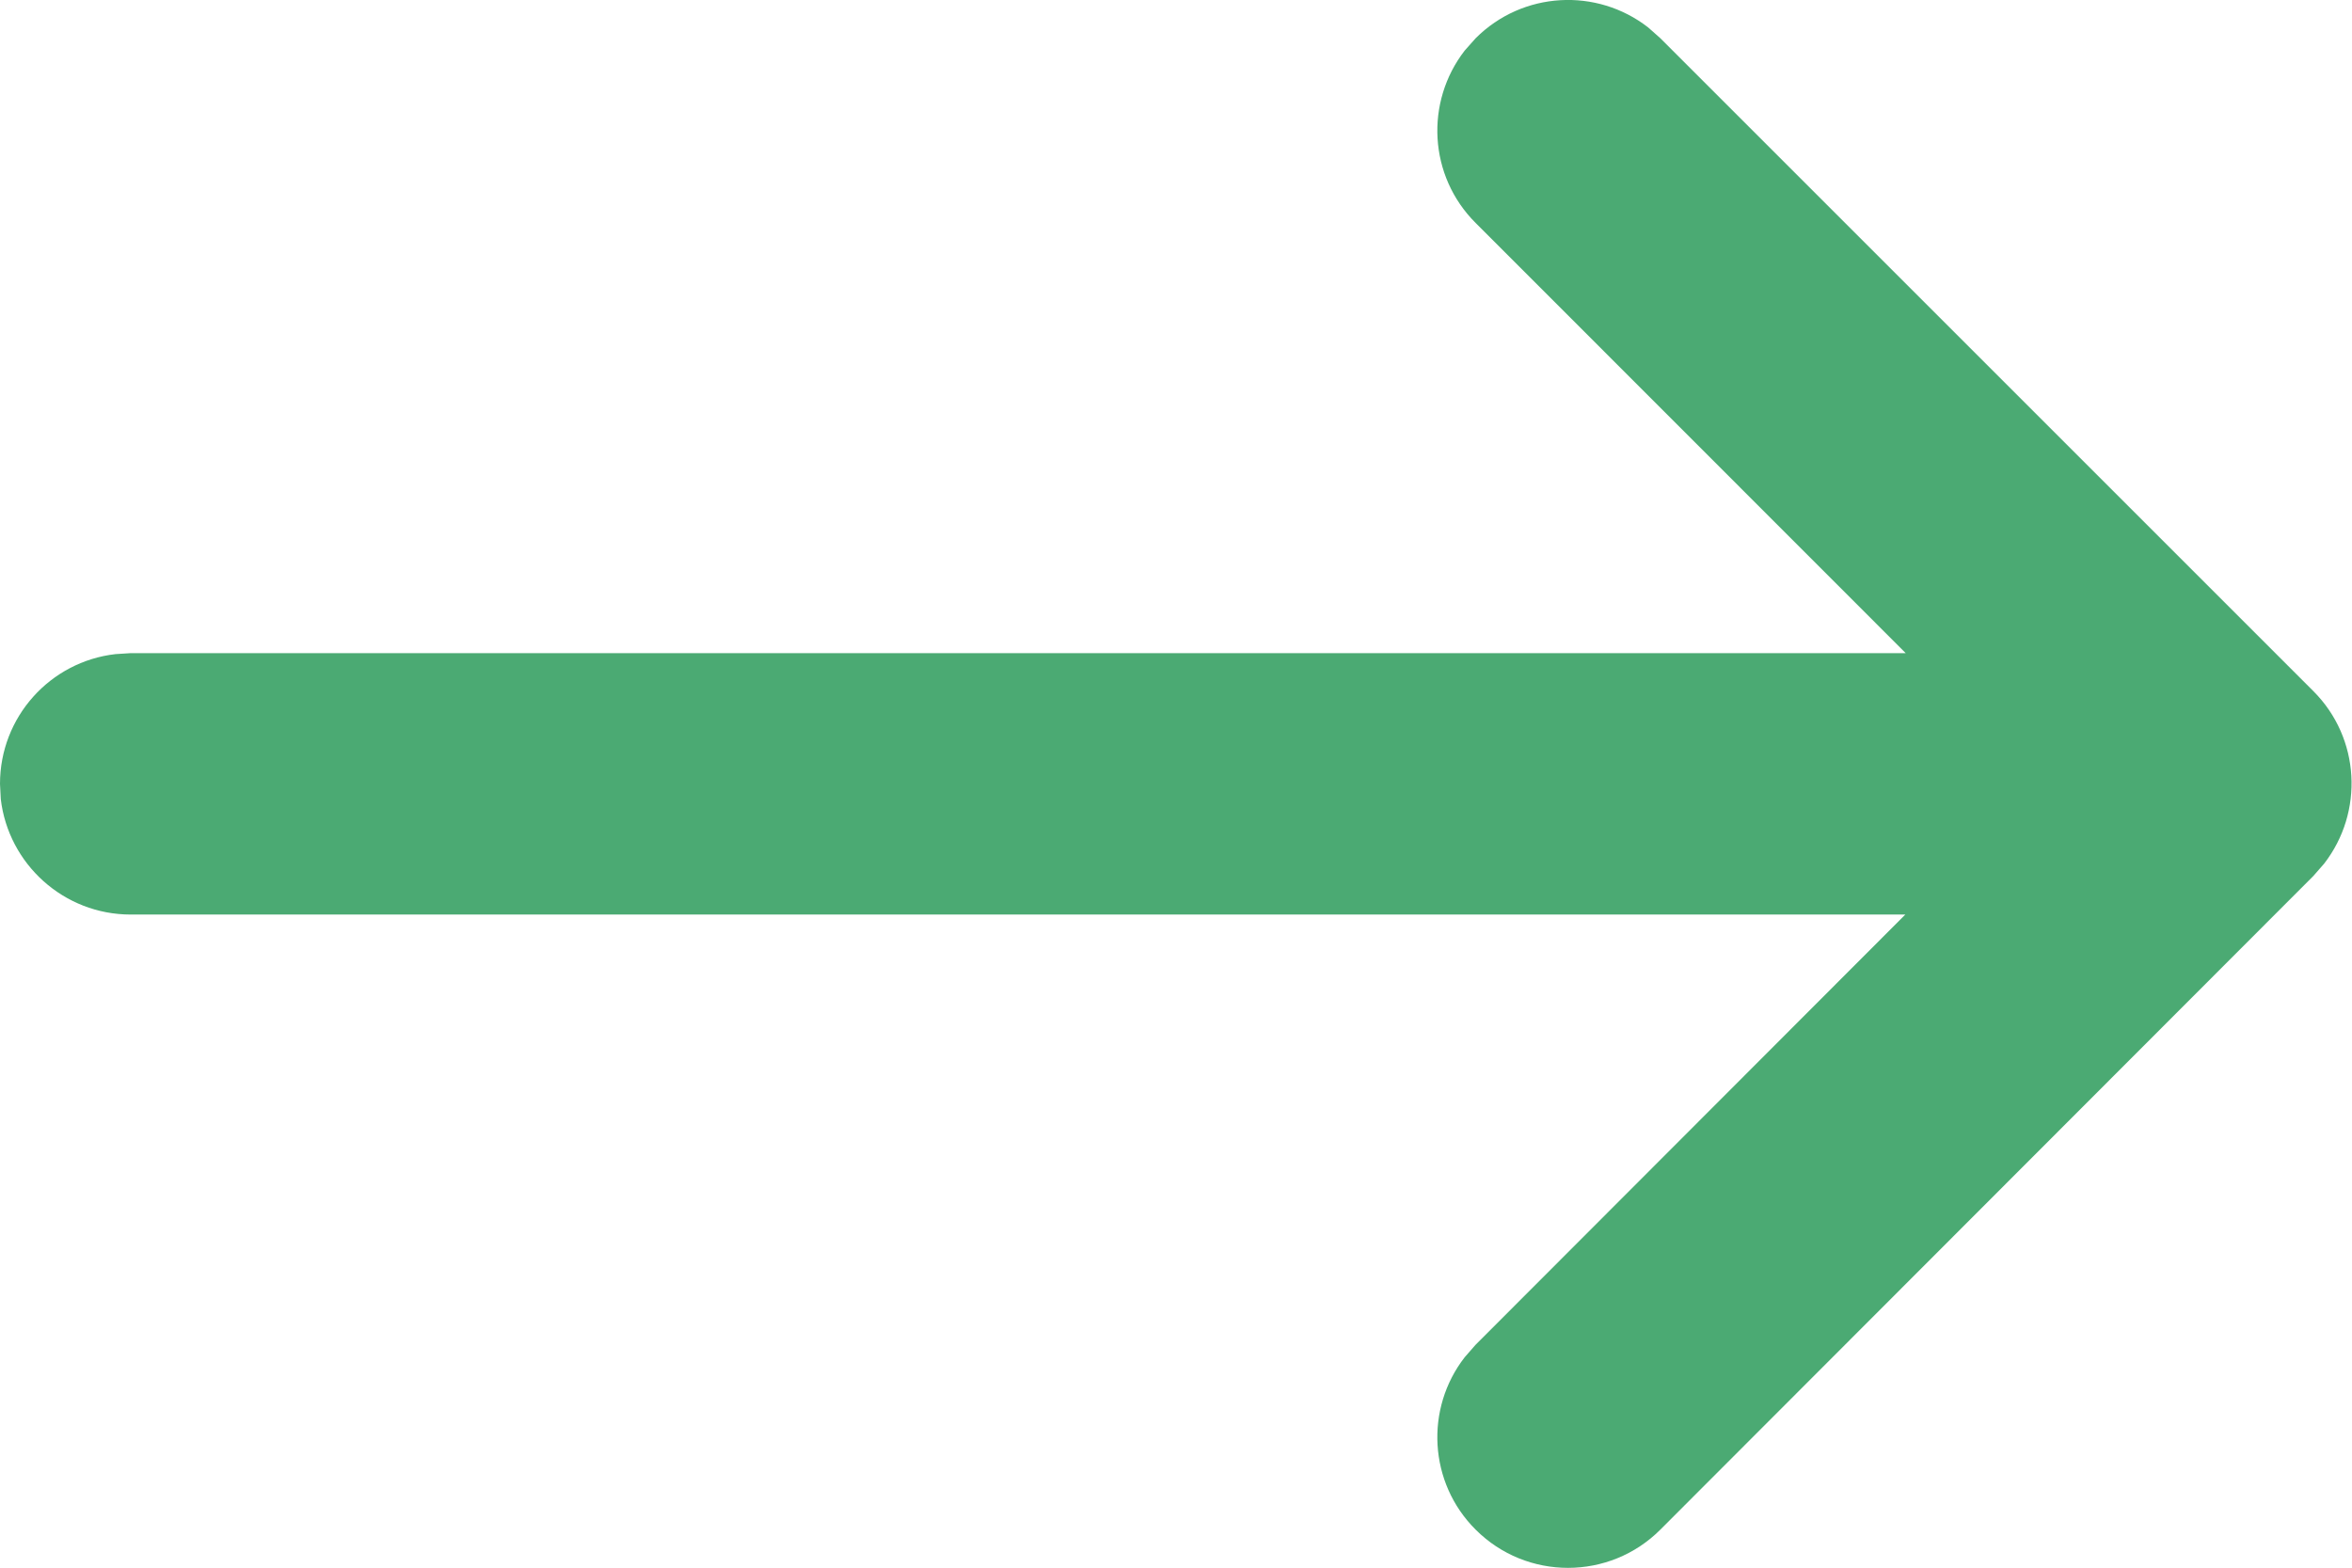
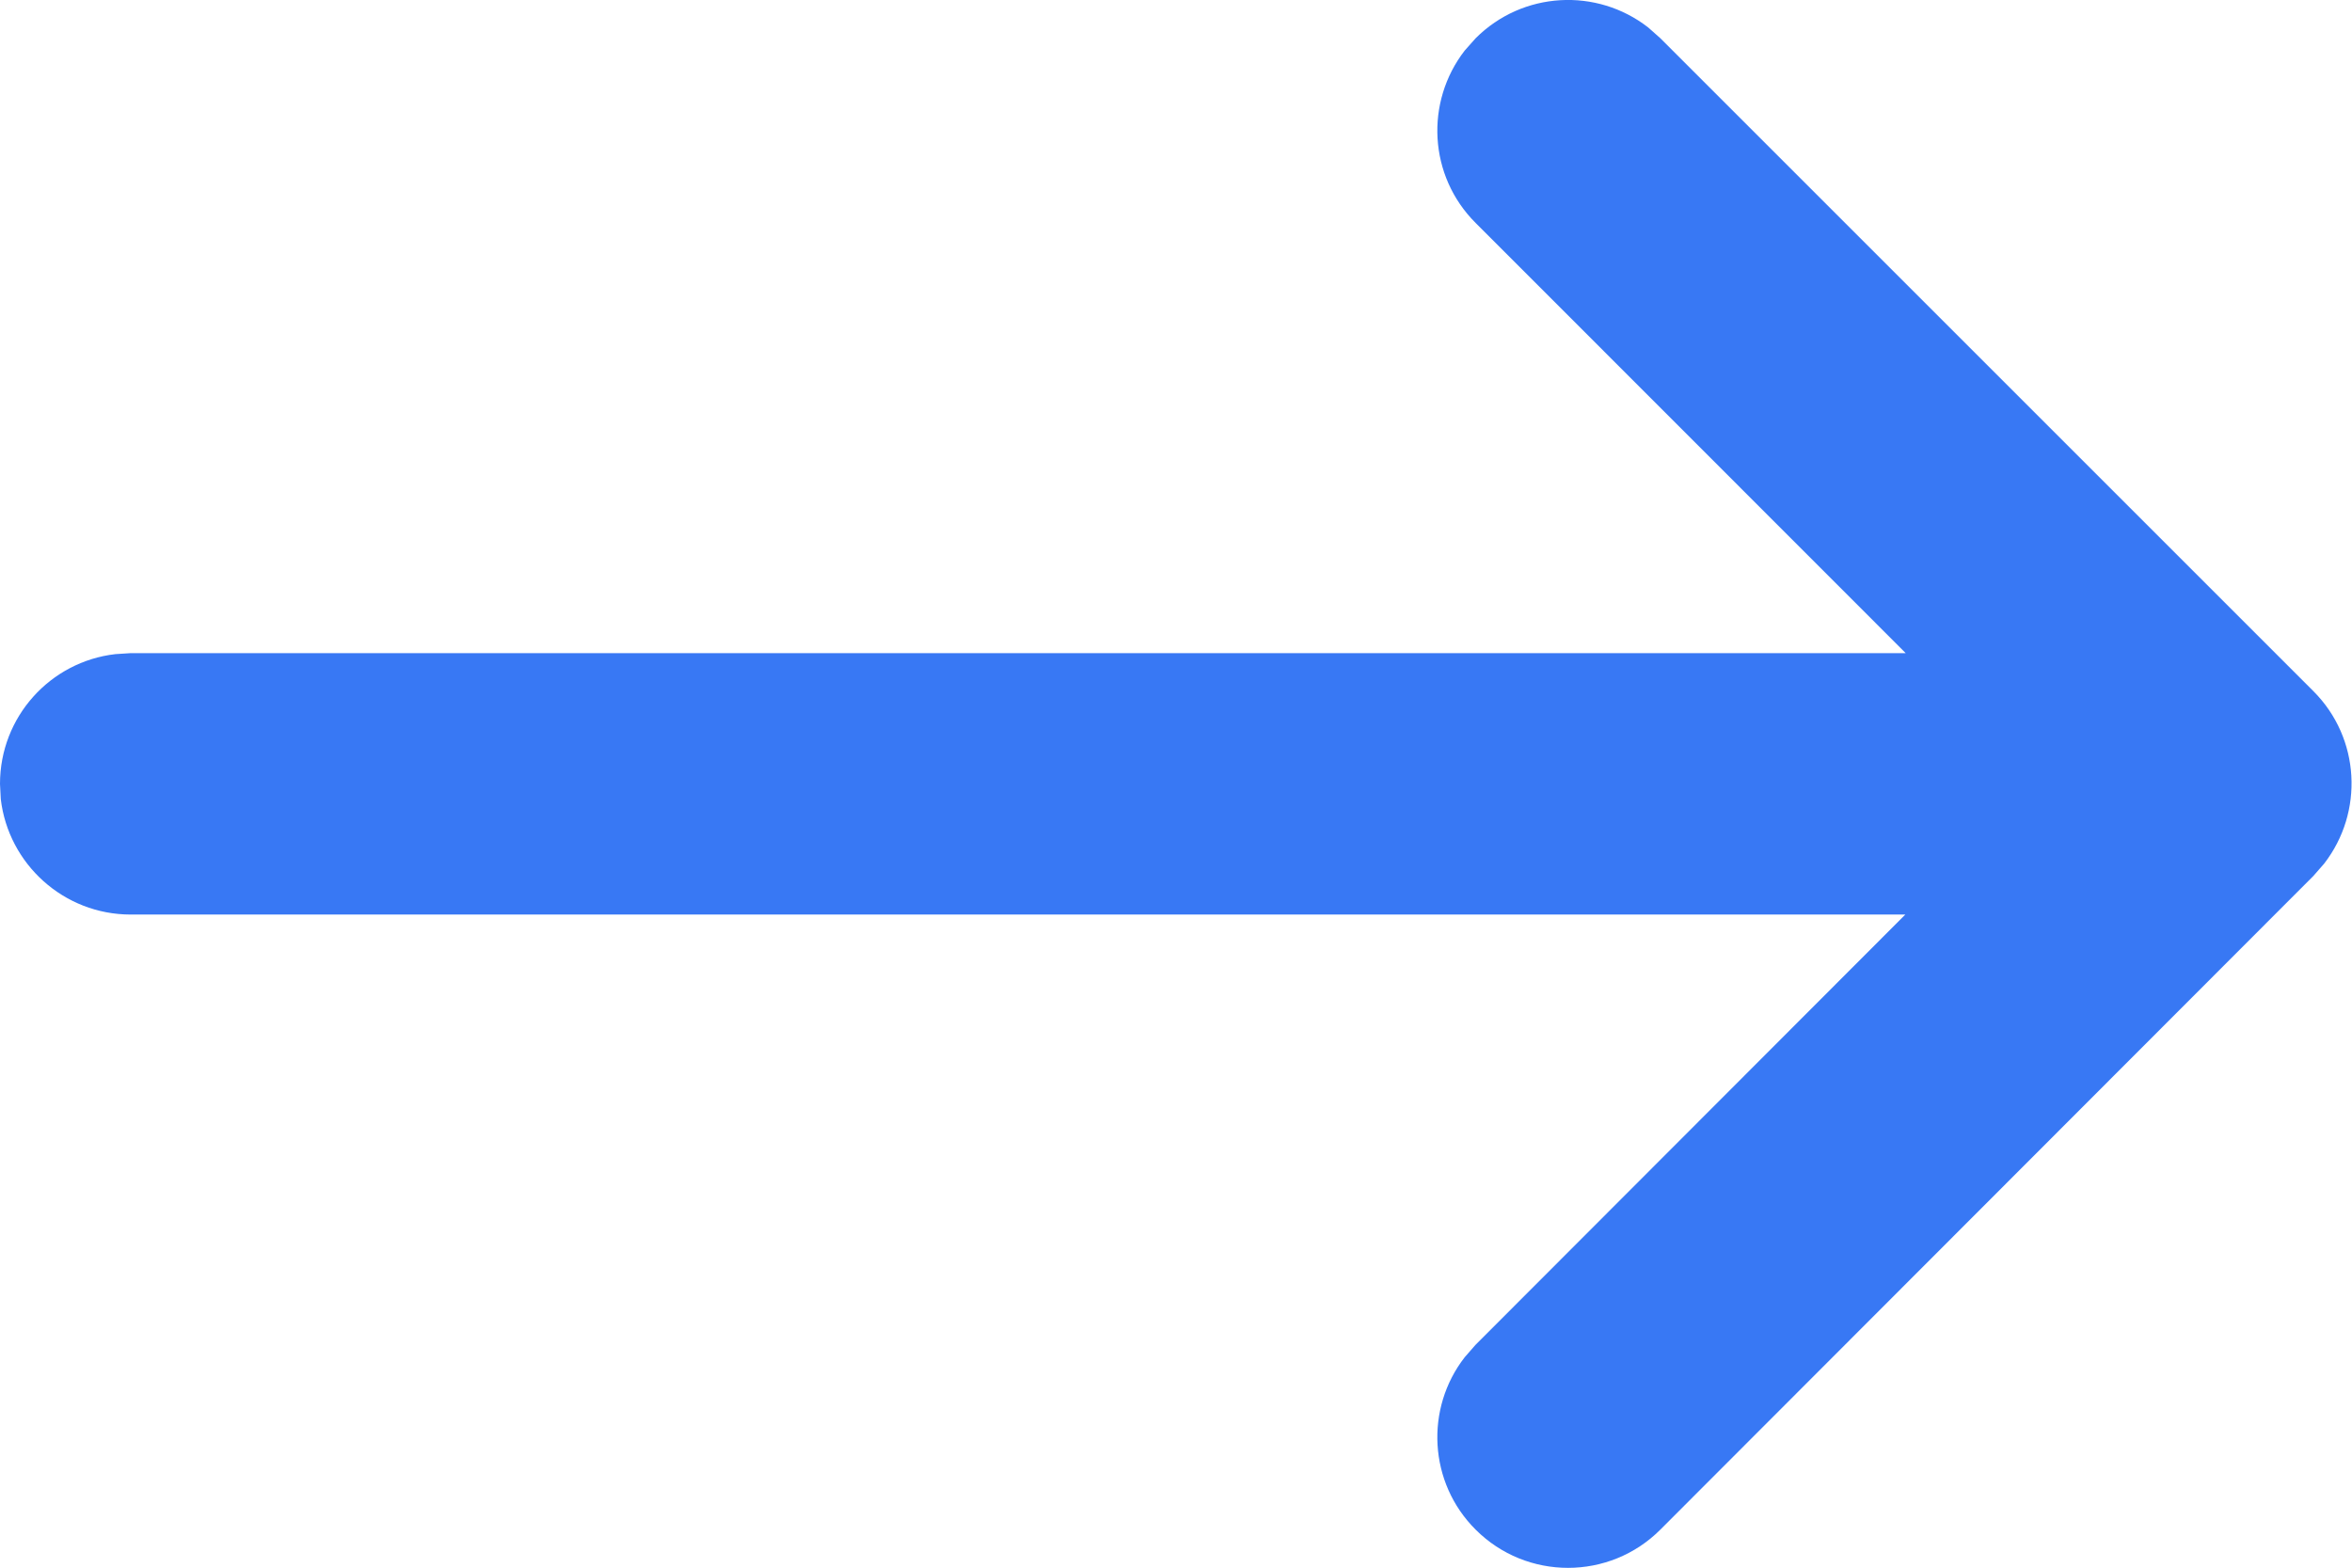
<svg xmlns="http://www.w3.org/2000/svg" width="12" height="8" viewBox="0 0 12 8" fill="none">
-   <path d="M7.473 0.258L7.529 0.195C7.769 -0.045 8.147 -0.064 8.409 0.14L8.471 0.195L11.803 3.527C12.043 3.767 12.061 4.145 11.858 4.407L11.803 4.47L8.472 7.805C8.212 8.066 7.789 8.066 7.529 7.806C7.288 7.566 7.27 7.187 7.473 6.926L7.528 6.863L9.721 4.667H0.667C0.325 4.667 0.043 4.409 0.004 4.078L0 4C0 3.658 0.257 3.376 0.589 3.338L0.667 3.333H9.723L7.529 1.138C7.288 0.898 7.27 0.52 7.473 0.258L7.529 0.195L7.473 0.258Z" fill="#4BAA73" />
+   <path d="M7.473 0.258L7.529 0.195C7.769 -0.045 8.147 -0.064 8.409 0.14L8.471 0.195L11.803 3.527C12.043 3.767 12.061 4.145 11.858 4.407L11.803 4.47L8.472 7.805C8.212 8.066 7.789 8.066 7.529 7.806C7.288 7.566 7.27 7.187 7.473 6.926L7.528 6.863L9.721 4.667H0.667C0.325 4.667 0.043 4.409 0.004 4.078L0 4C0 3.658 0.257 3.376 0.589 3.338L0.667 3.333H9.723L7.529 1.138C7.288 0.898 7.27 0.52 7.473 0.258L7.529 0.195L7.473 0.258Z" fill="rgb(56 120 244 )" />
</svg>
